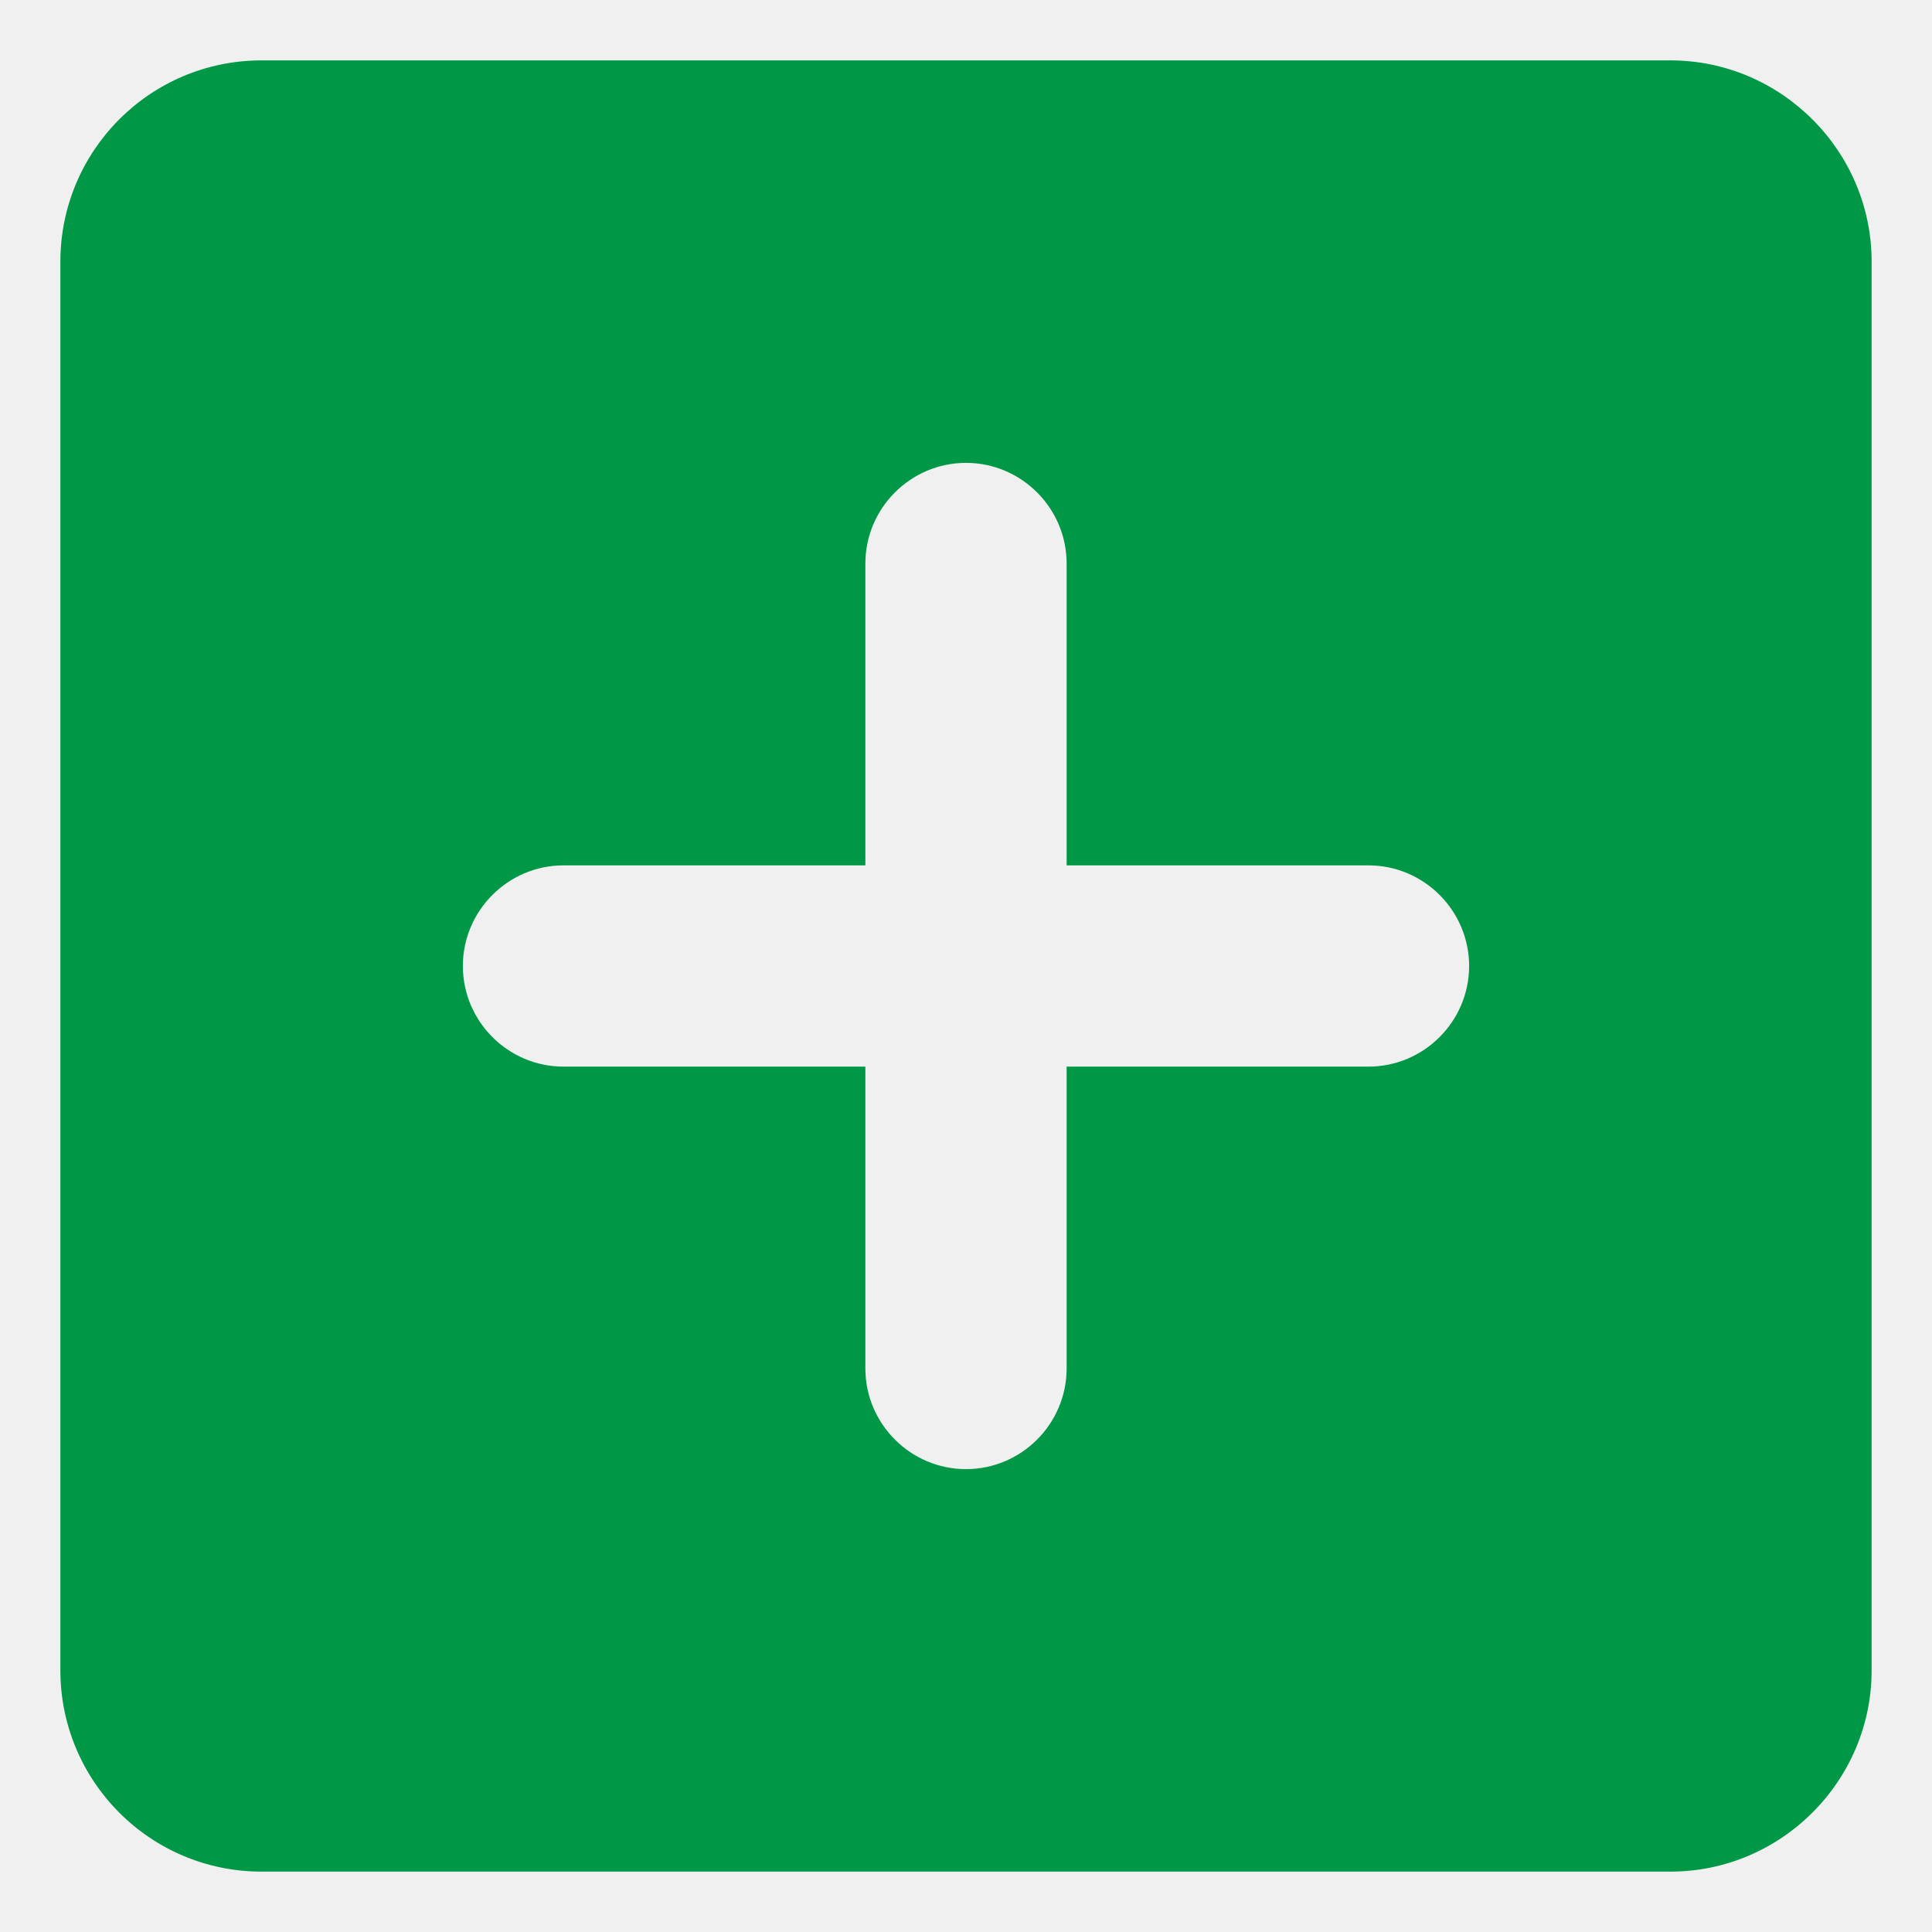
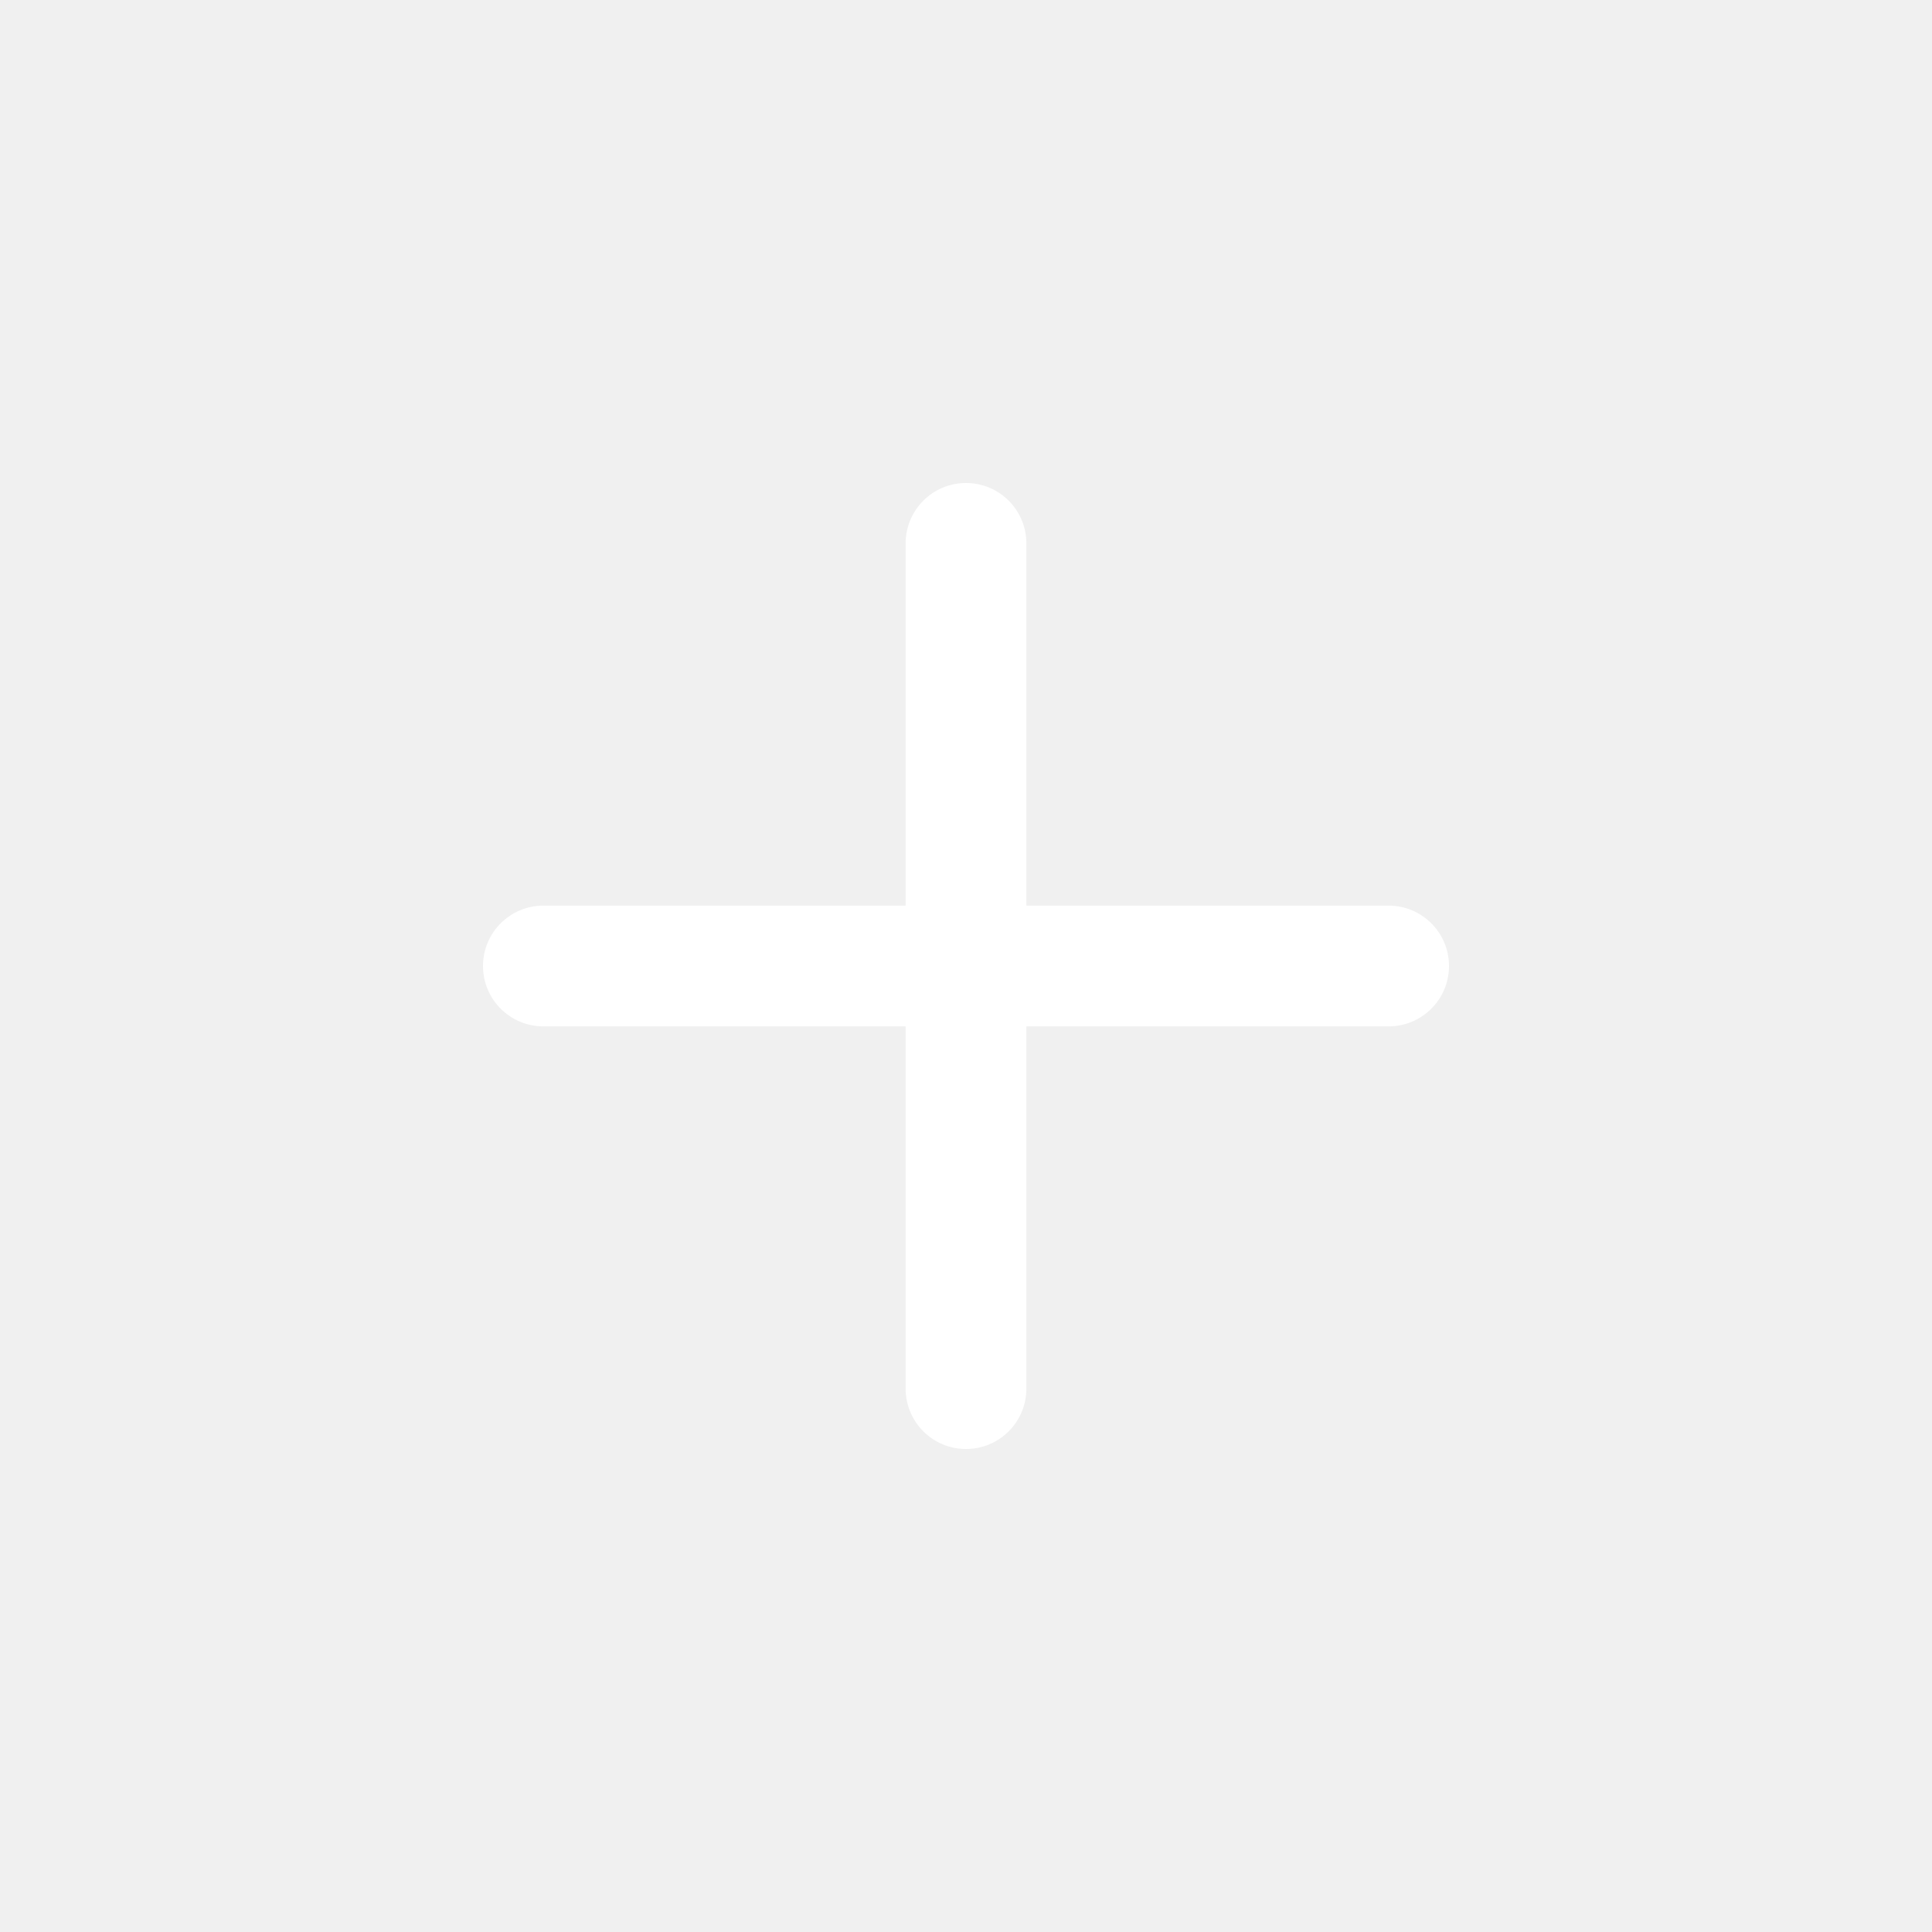
- <svg xmlns="http://www.w3.org/2000/svg" width="24" height="24" viewBox="0 0 24 24" fill="none">
-   <path d="M20.75 0.75H3.25C1.863 0.75 0.75 1.875 0.75 3.25V20.75C0.75 22.125 1.863 23.25 3.25 23.25H20.75C22.125 23.25 23.25 22.125 23.25 20.75V3.25C23.25 1.875 22.125 0.75 20.75 0.75ZM17 13.25H13.25V17C13.25 17.688 12.688 18.25 12 18.25C11.312 18.25 10.75 17.688 10.75 17V13.25H7C6.312 13.25 5.75 12.688 5.75 12C5.75 11.312 6.312 10.75 7 10.75H10.75V7C10.75 6.312 11.312 5.75 12 5.75C12.688 5.75 13.25 6.312 13.25 7V10.75H17C17.688 10.75 18.25 11.312 18.25 12C18.25 12.688 17.688 13.25 17 13.25Z" fill="#009846" />
+ <svg xmlns="http://www.w3.org/2000/svg" width="16" height="16" fill="white" class="bi bi-plus" viewBox="0 0 16 16">
+   <path d="M8 4a.5.5 0 0 1 .5.5v3h3a.5.5 0 0 1 0 1h-3v3a.5.5 0 0 1-1 0v-3h-3a.5.5 0 0 1 0-1h3v-3A.5.5 0 0 1 8 4z" />
</svg>
